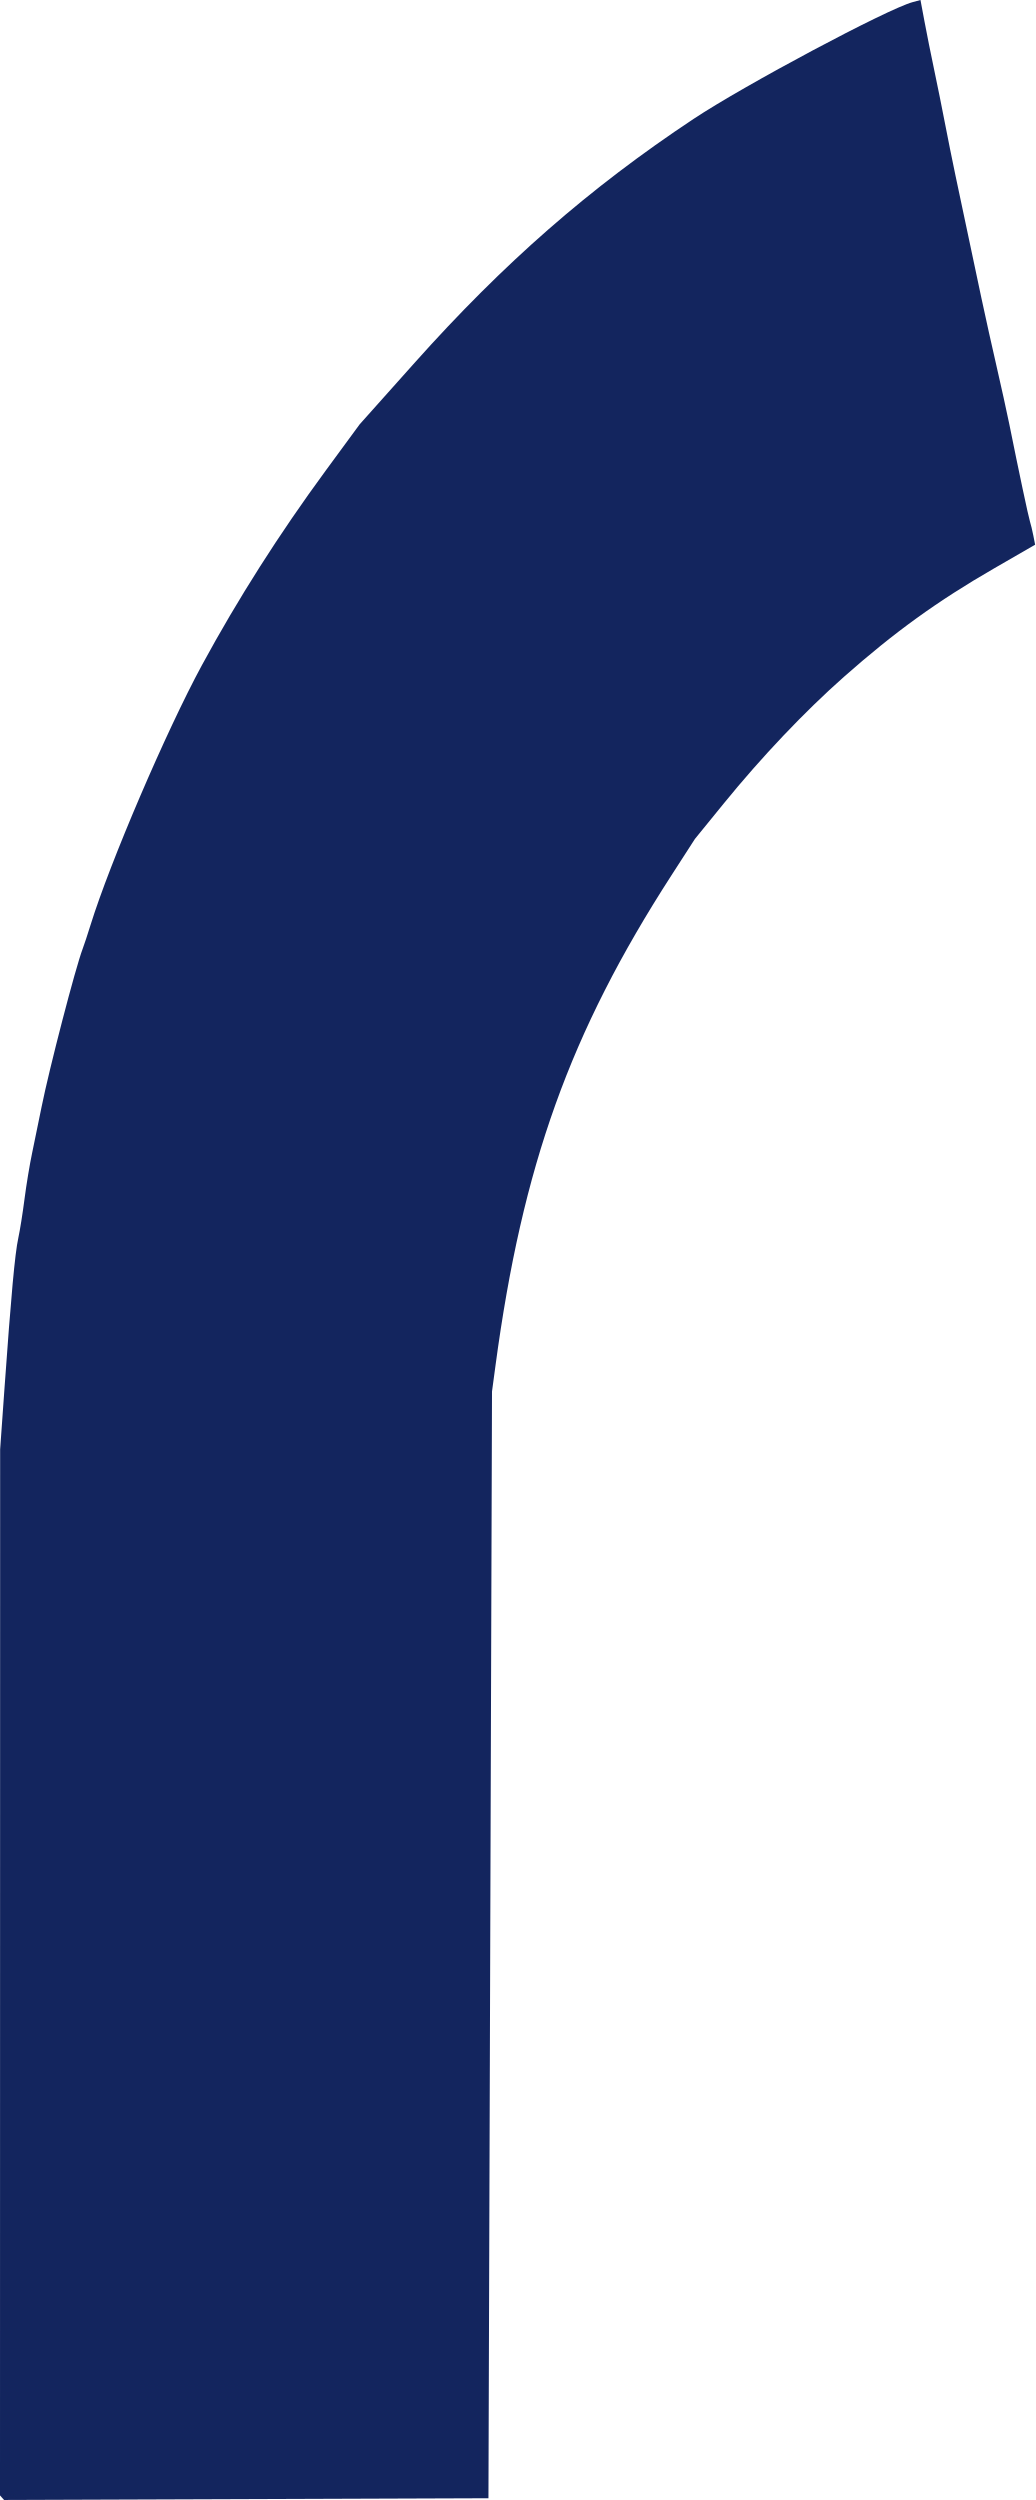
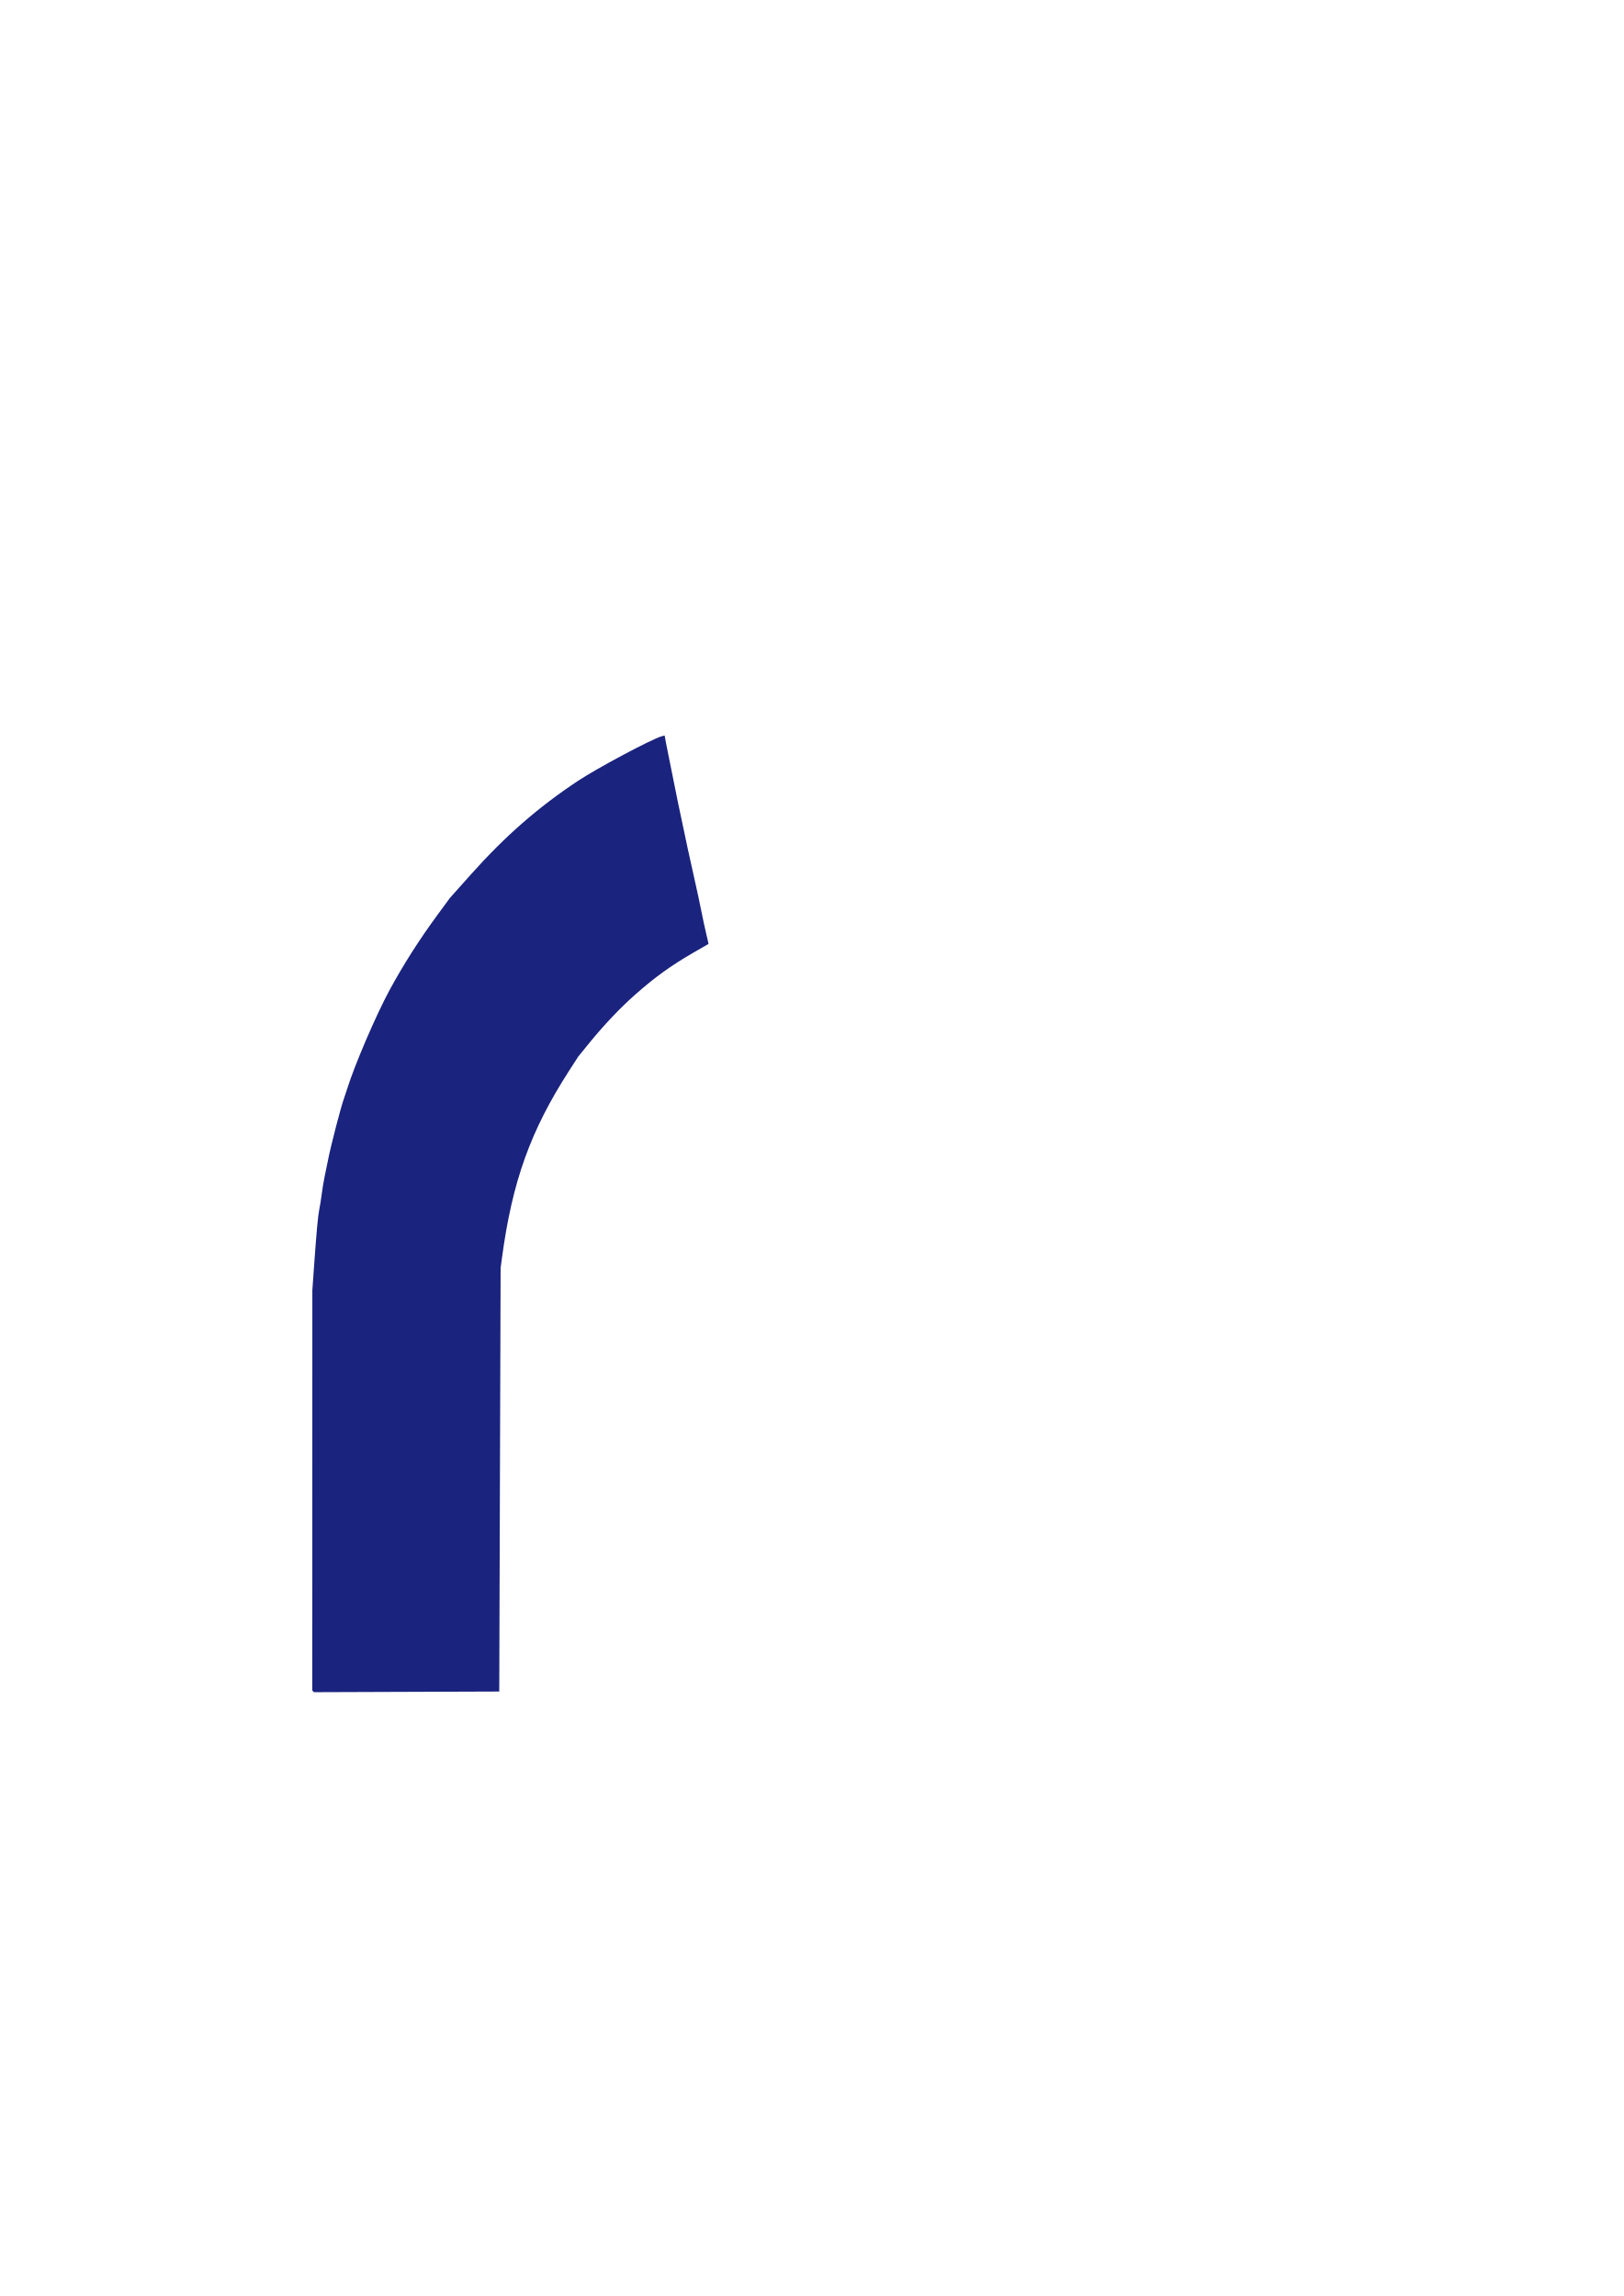
- <svg xmlns="http://www.w3.org/2000/svg" width="51.241mm" height="123.754mm" viewBox="0 0 51.241 123.754" version="1.1" id="svg5" xml:space="preserve">
-   <defs id="defs2" />
-   <path style="fill:#13255e;stroke-width:0.16" d="M 0.102,123.641 0,123.527 0.003,97.637 0.007,71.747 0.223,68.712 c 0.326,-4.585 0.518,-6.672 0.681,-7.417 0.081,-0.371 0.22,-1.243 0.309,-1.939 0.089,-0.695 0.258,-1.719 0.376,-2.276 0.118,-0.556 0.328,-1.58 0.467,-2.276 0.379,-1.893 1.682,-6.91 2.037,-7.839 0.071,-0.185 0.246,-0.716 0.39,-1.18 0.959,-3.094 3.756,-9.62 5.512,-12.857 1.781,-3.284 3.824,-6.494 6.139,-9.648 l 1.671,-2.276 2.709,-3.034 C 24.936,13.017 29.187,9.3 34.337,5.884 36.861,4.209 43.932,0.441 45.182,0.104 L 45.565,0 45.764,1.063 c 0.109,0.584 0.326,1.67 0.483,2.411 0.157,0.742 0.394,1.918 0.527,2.613 0.133,0.695 0.37,1.871 0.526,2.613 1.189,5.656 1.551,7.338 1.976,9.187 0.266,1.159 0.576,2.562 0.688,3.119 0.469,2.332 0.944,4.568 1.019,4.804 0.044,0.139 0.121,0.456 0.169,0.703 l 0.088,0.451 -2.032,1.173 c -2.806,1.62 -4.922,3.149 -7.433,5.369 -1.945,1.72 -4.069,3.958 -5.952,6.273 l -1.422,1.748 -1.169,1.812 c -5.016,7.775 -7.375,14.352 -8.707,24.278 l -0.17,1.264 -0.088,27.393 -0.088,27.393 -11.988,0.043 -11.988,0.043 z" id="path3187" />
+ <svg xmlns="http://www.w3.org/2000/svg" viewBox="0 0 210 297">
+   <path fill="#1A237E" d="m 40.494,218.781 -0.102,-0.113 0.003,-25.89 0.003,-25.89 0.216,-3.034 c 0.326,-4.585 0.518,-6.672 0.681,-7.417 0.081,-0.371 0.22,-1.243 0.309,-1.939 0.089,-0.695 0.258,-1.719 0.376,-2.276 0.118,-0.556 0.328,-1.58 0.467,-2.276 0.379,-1.893 1.682,-6.91 2.037,-7.839 0.071,-0.185 0.246,-0.716 0.39,-1.18 0.959,-3.094 3.756,-9.62 5.512,-12.857 1.781,-3.284 3.824,-6.494 6.139,-9.648 l 1.671,-2.276 2.709,-3.034 c 4.422,-4.954 8.674,-8.671 13.824,-12.088 2.524,-1.674 9.595,-5.443 10.844,-5.78 l 0.384,-0.104 0.198,1.063 c 0.109,0.584 0.326,1.67 0.483,2.411 0.157,0.742 0.394,1.918 0.527,2.613 0.133,0.695 0.37,1.871 0.526,2.613 1.189,5.656 1.551,7.338 1.976,9.187 0.266,1.159 0.576,2.562 0.688,3.119 0.469,2.332 0.944,4.568 1.019,4.804 0.044,0.139 0.121,0.456 0.169,0.703 l 0.088,0.451 -2.032,1.173 c -2.806,1.62 -4.922,3.149 -7.433,5.369 -1.945,1.72 -4.069,3.958 -5.952,6.273 l -1.422,1.748 -1.169,1.812 c -5.016,7.775 -7.375,14.352 -8.707,24.278 l -0.17,1.264 -0.088,27.393 -0.088,27.393 -11.988,0.043 -11.988,0.043 z" />
</svg>
